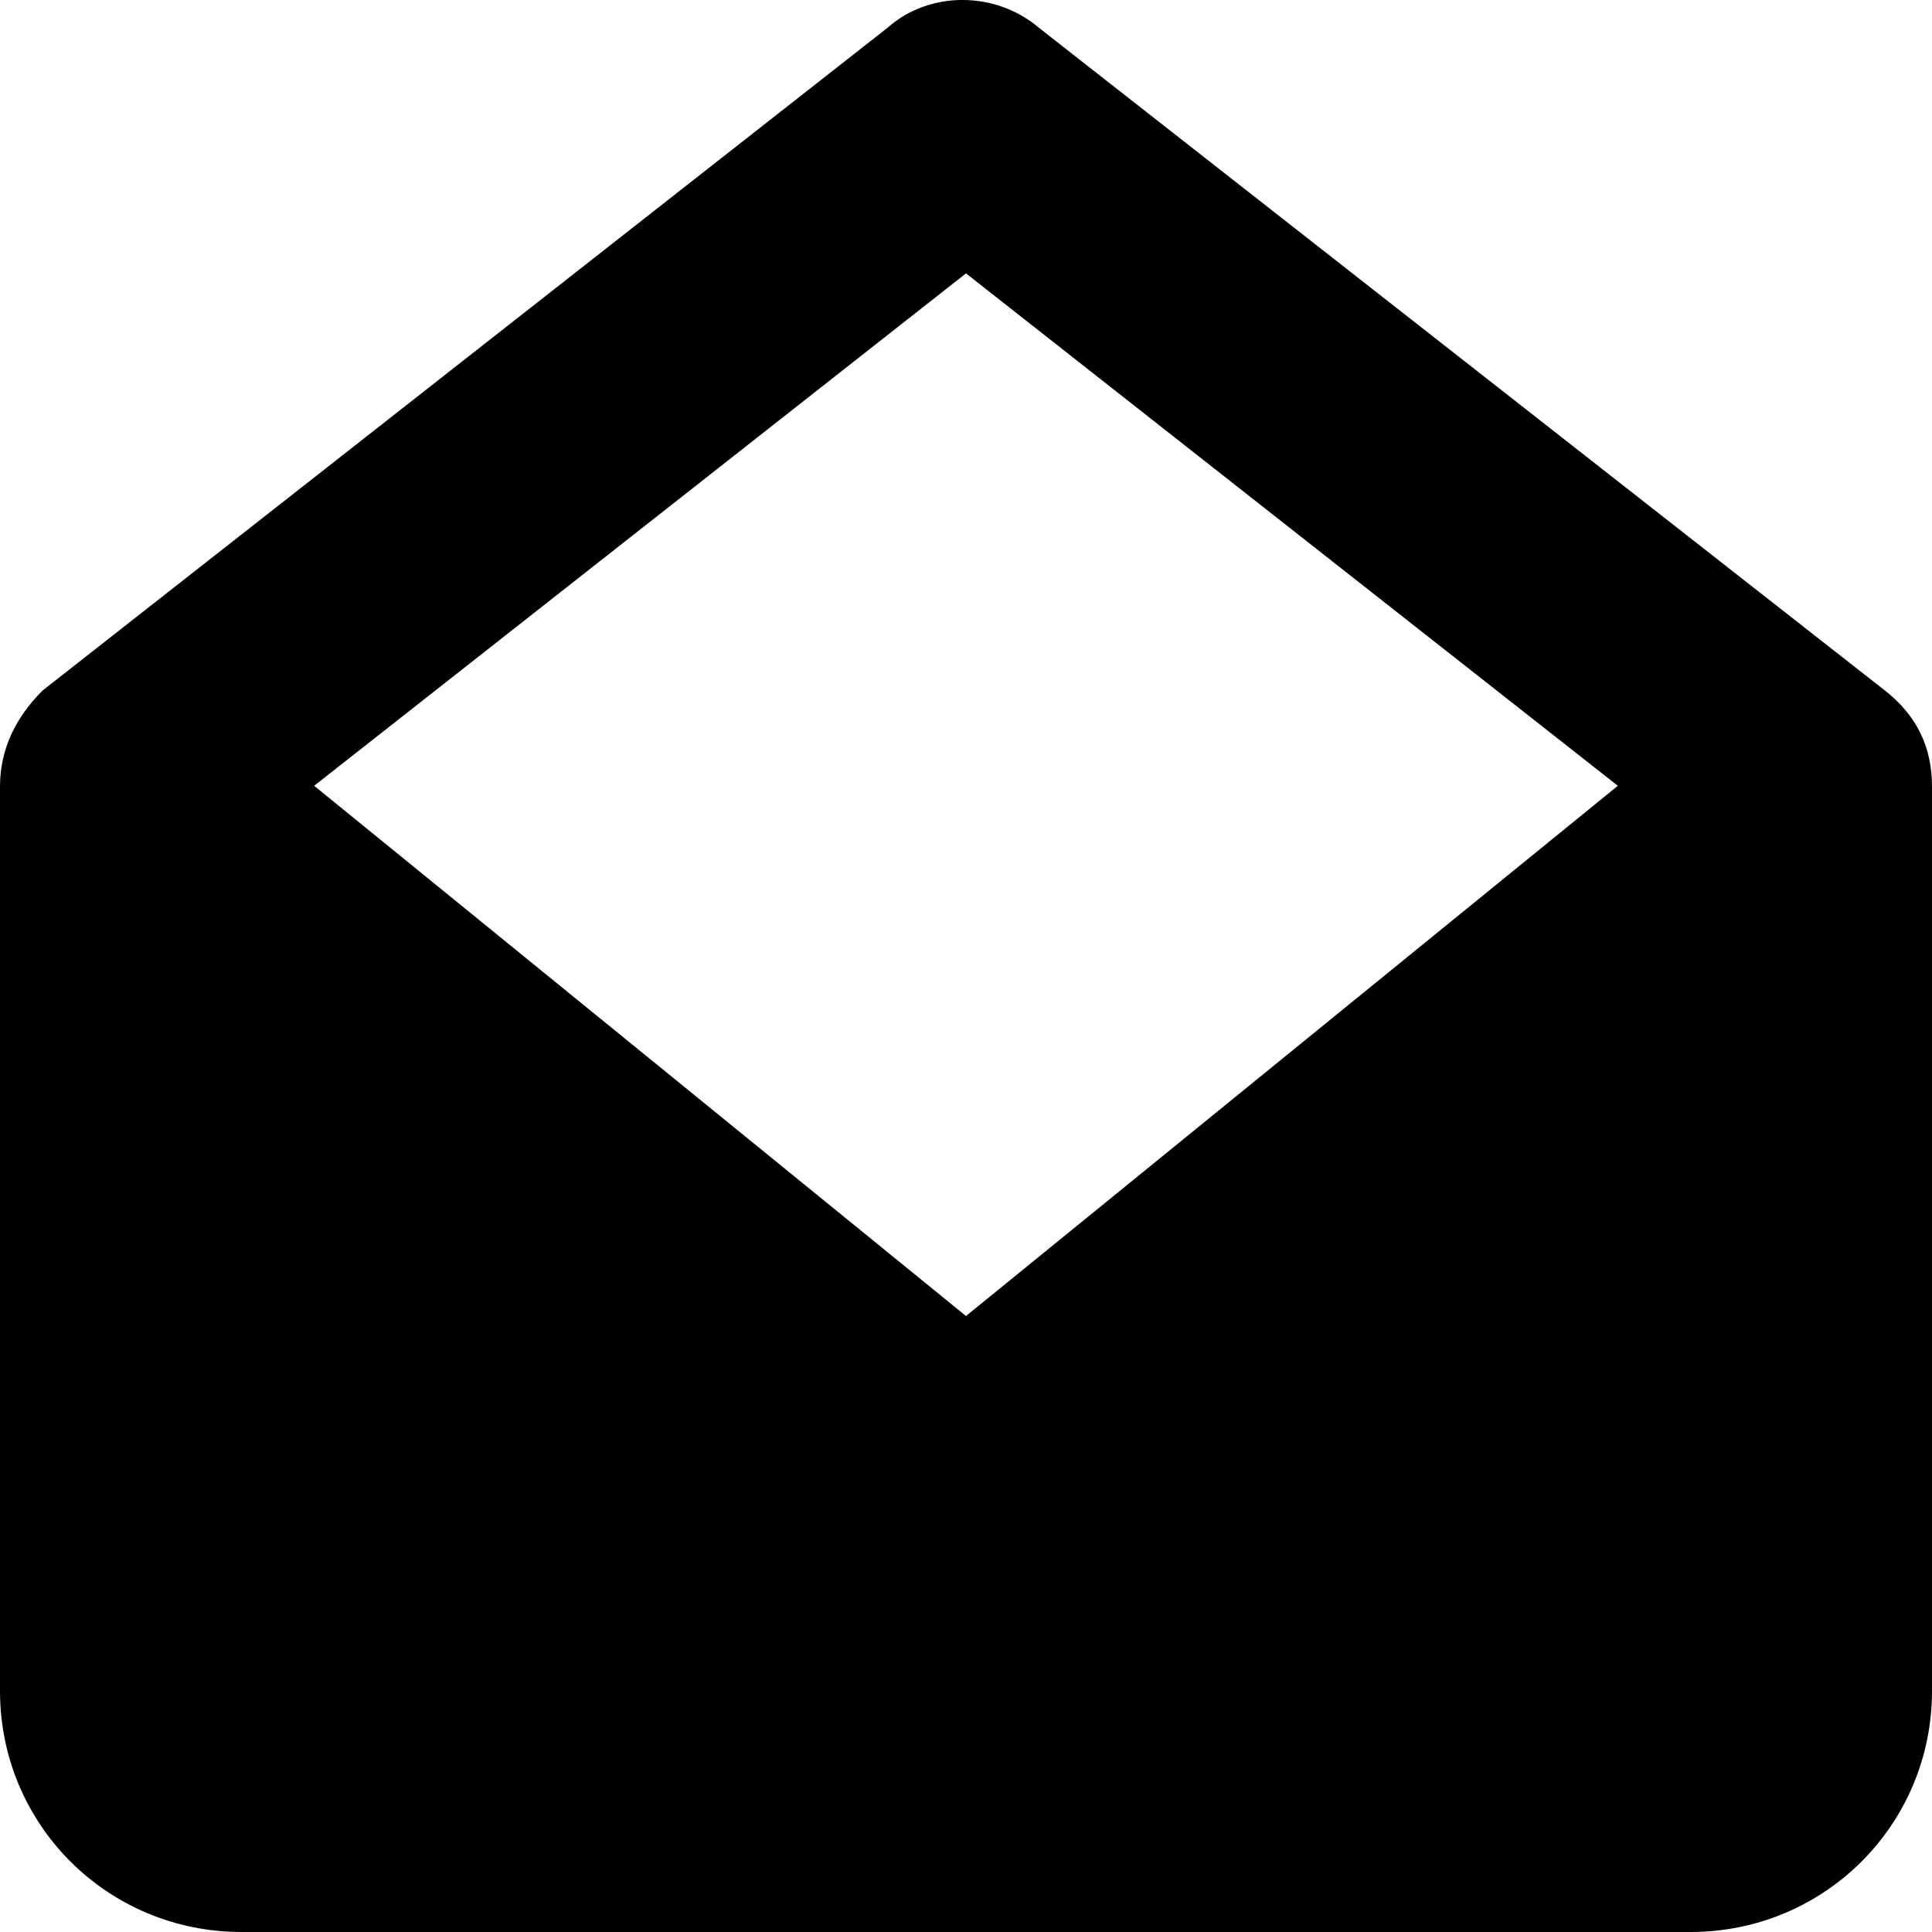
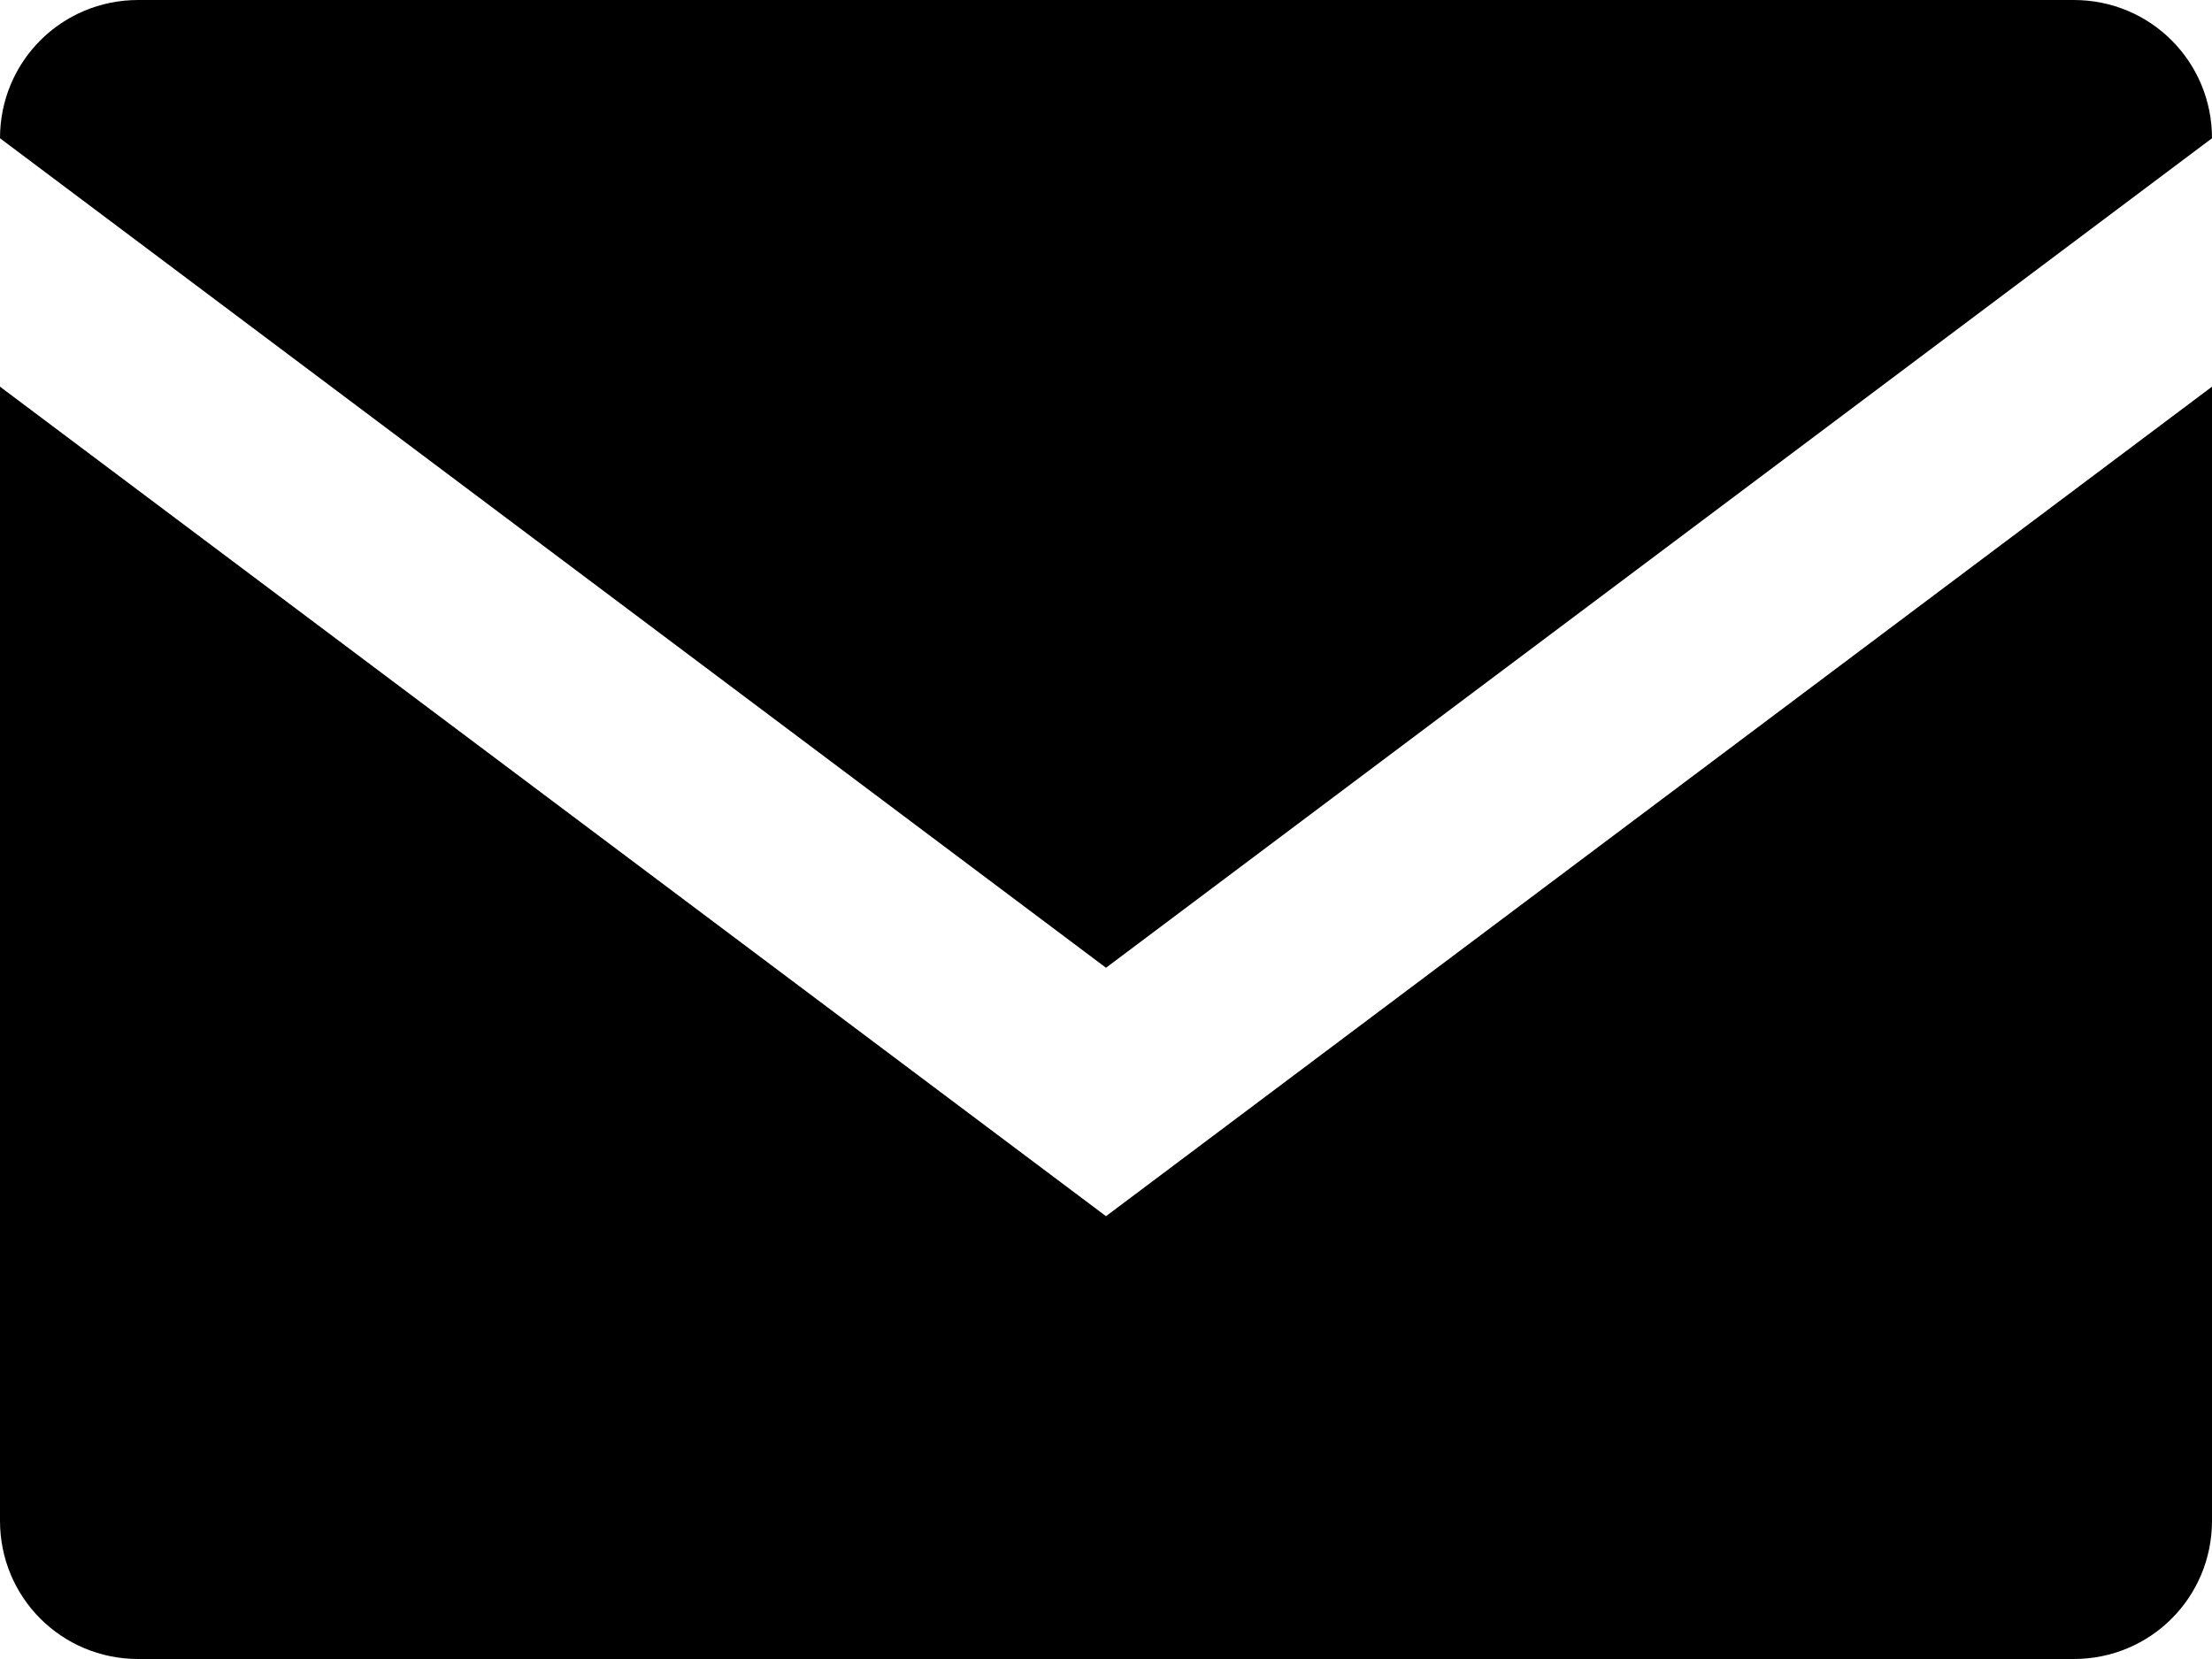
- <svg class="svg-mail" viewBox="0 0 18 18">
+ <svg xmlns="http://www.w3.org/2000/svg" class="svg-mail" width="16px" height="12px" viewBox="0 0 16 12" version="1.1">
  <g class="g-mail" stroke="none" stroke-width="1" fill="none" fill-rule="evenodd">
-     <path fill="#000000" d="M9.677,0.257 C9.272,-0.086 8.657,-0.086 8.271,0.257 L0.396,6.434 C0.141,6.689 0,6.987 0,7.329 L0,15.754 C0,17 1.002,18 2.25,18 L15.75,18 C16.998,18 18,17 18,15.754 L18,7.329 C18,6.961 17.859,6.663 17.552,6.426 L9.677,0.257 Z M2.927,7.321 L9,2.547 L15.073,7.321 L9,12.261 L2.927,7.321 Z" />
+     <path fill="#000000" d="M16,1 C16,0.445 15.555,0 15,0 L1,0 C0.445,0 0,0.445 0,1 L8,7 L16,1 Z M0,2.797 L0,11 C0,11.555 0.445,12 1,12 L15,12 C15.555,12 16,11.555 16,11 L16,2.797 L8,8.797 L0,2.797 Z" />
  </g>
</svg>
